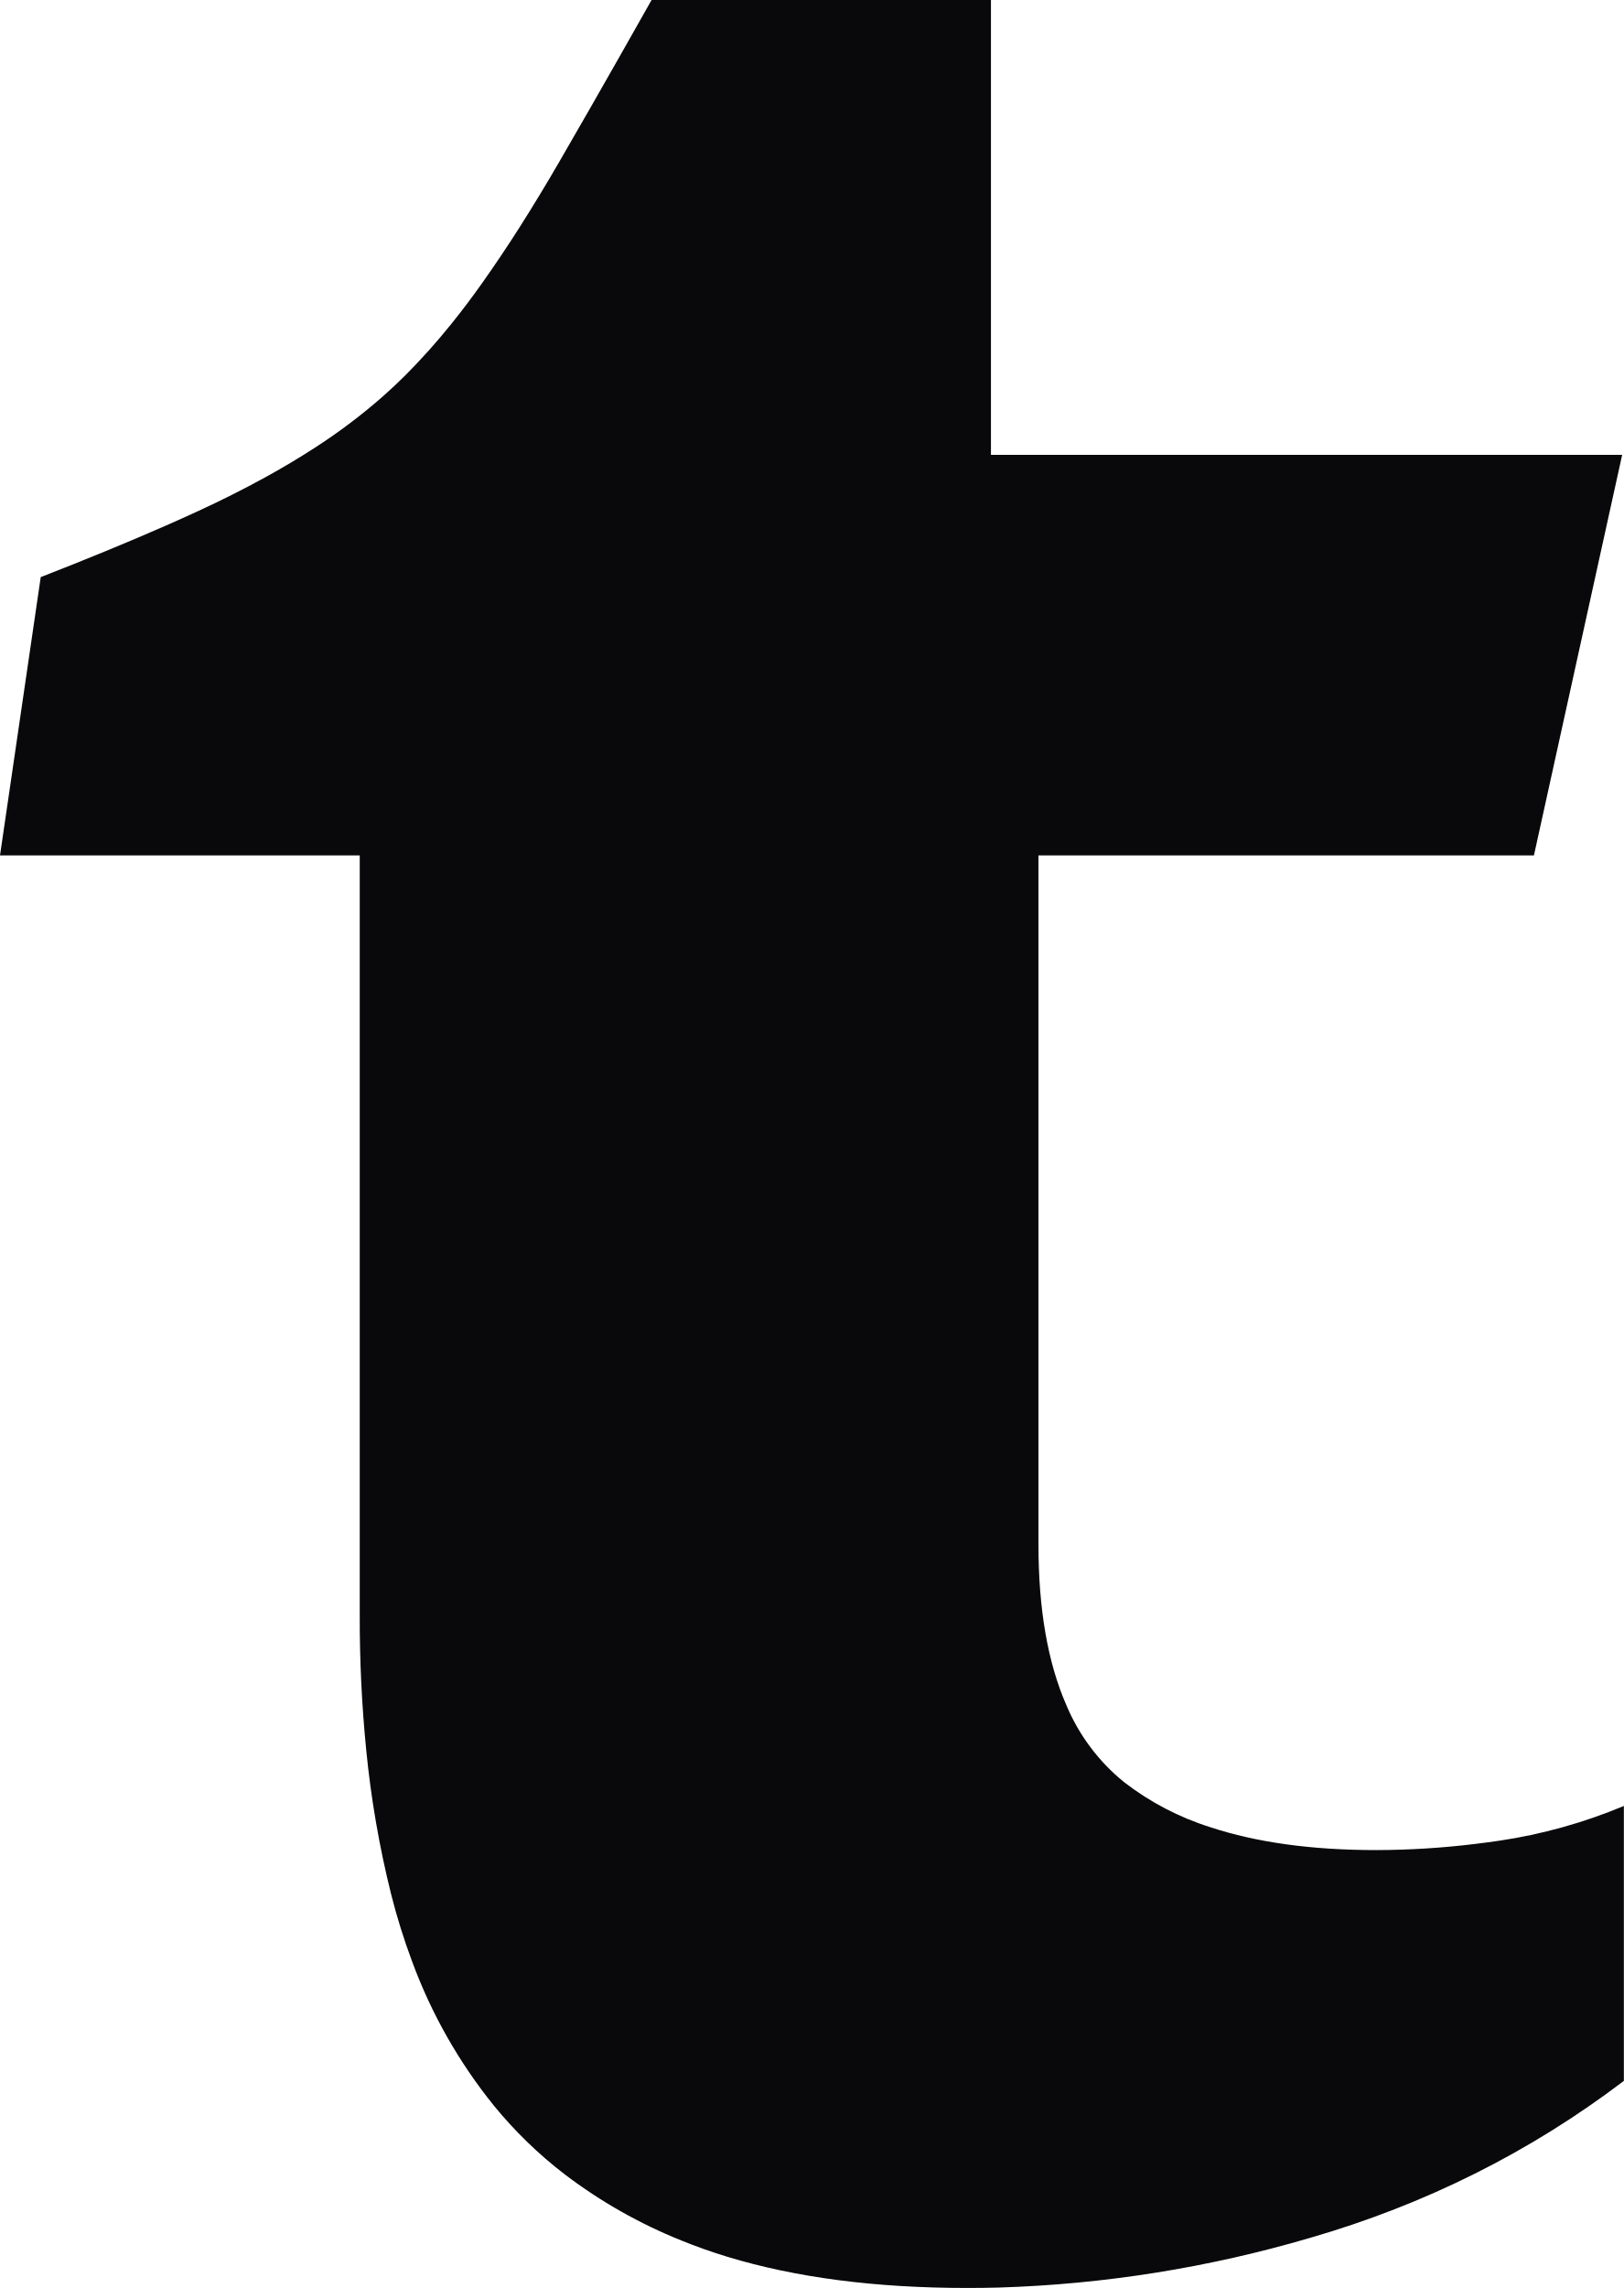
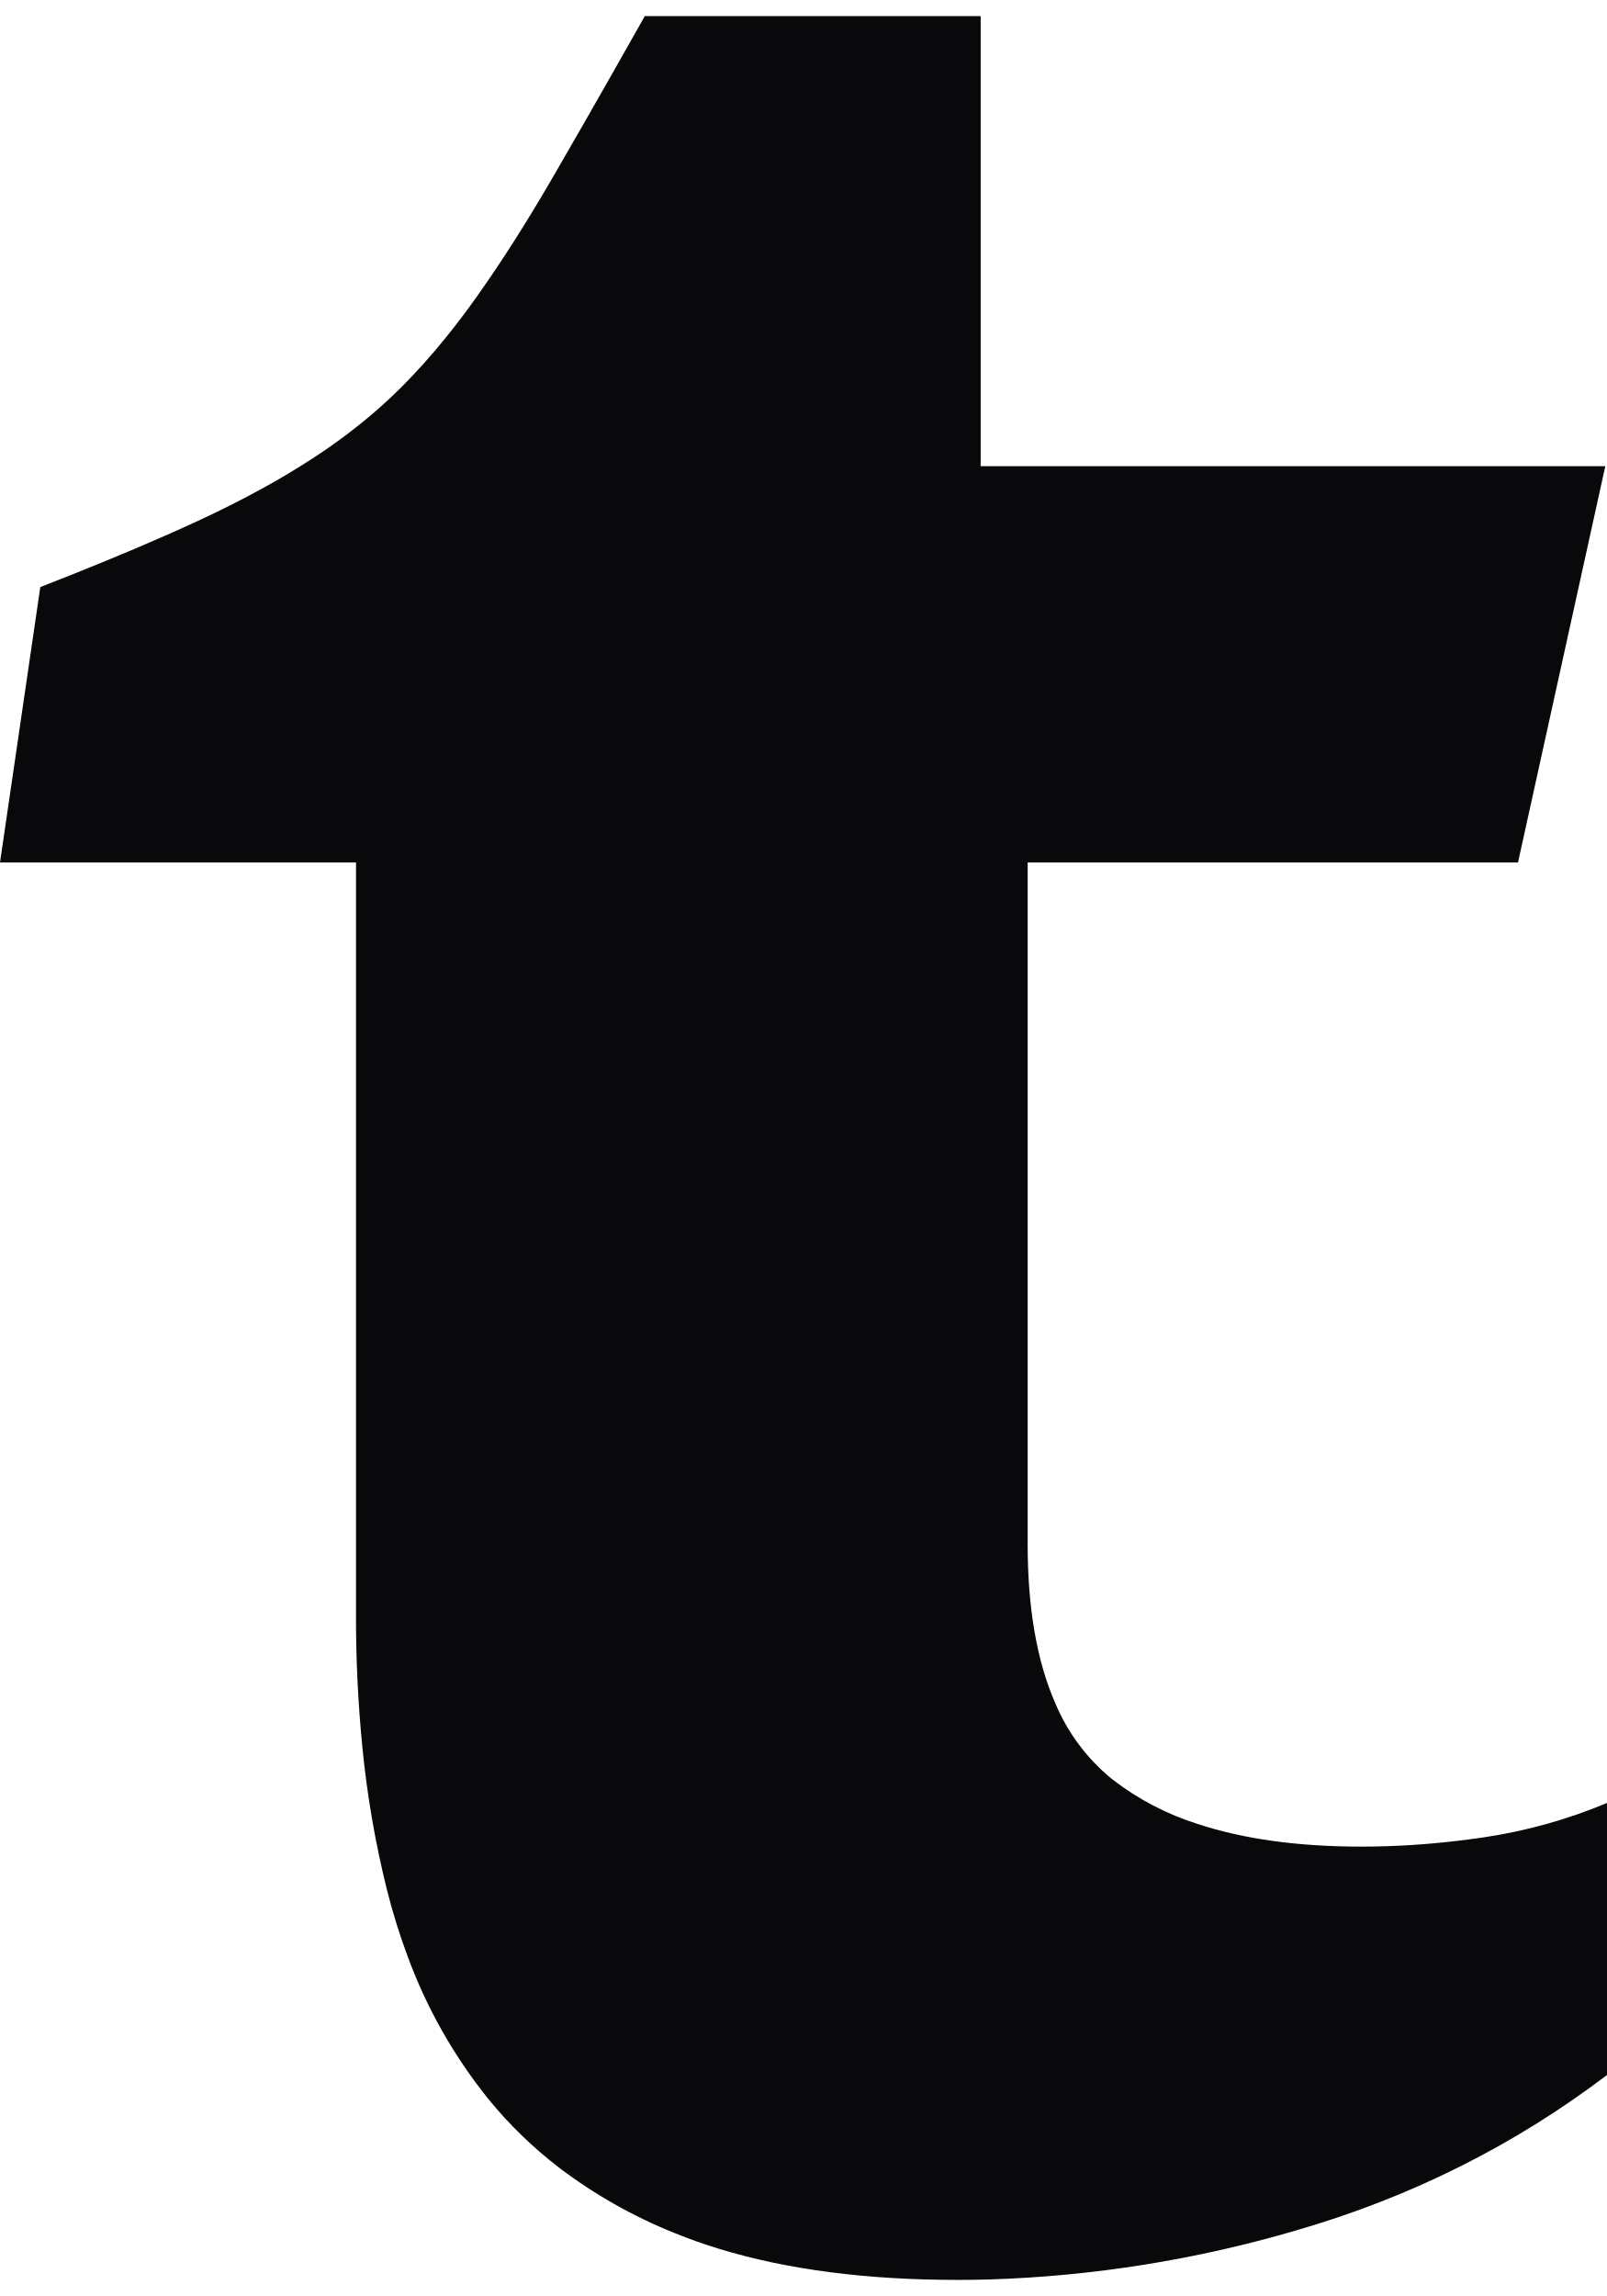
- <svg xmlns="http://www.w3.org/2000/svg" width="46.729" height="65.821" viewBox="0 0 46.729 65.821">
+ <svg xmlns="http://www.w3.org/2000/svg" width="70" height="100" viewBox="0 0 46.729 65.821">
  <g id="svgGroup" stroke-linecap="round" fill-rule="evenodd" font-size="9pt" stroke="#000" stroke-width="0" fill="#09090b" style="stroke:#000;stroke-width:0;fill:#09090b">
    <path d="M 10.352 46.484 L 10.352 24.609 L 0 24.609 L 1.172 16.602 A 106.802 106.802 0 0 0 3.046 15.853 Q 3.969 15.474 4.78 15.117 A 56.981 56.981 0 0 0 5.713 14.697 A 30.455 30.455 0 0 0 7.612 13.743 A 23.139 23.139 0 0 0 9.082 12.866 A 16.539 16.539 0 0 0 11.011 11.409 A 14.392 14.392 0 0 0 11.67 10.791 A 18.626 18.626 0 0 0 12.986 9.32 A 23.553 23.553 0 0 0 13.867 8.154 A 38.964 38.964 0 0 0 14.96 6.525 A 53.252 53.252 0 0 0 16.089 4.663 A 327.275 327.275 0 0 0 17.001 3.08 Q 17.804 1.678 18.75 0 L 28.516 0 L 28.516 13.086 L 46.68 13.086 L 44.141 24.609 L 29.883 24.609 L 29.883 44.434 Q 29.883 47.215 30.683 49.046 A 5.669 5.669 0 0 0 32.349 51.27 A 7.965 7.965 0 0 0 34.829 52.565 Q 36.824 53.223 39.6 53.223 A 23.852 23.852 0 0 0 42.457 53.045 A 26.963 26.963 0 0 0 43.14 52.954 A 14.937 14.937 0 0 0 46.729 51.953 L 46.729 59.863 Q 42.676 62.939 37.695 64.38 A 35.654 35.654 0 0 1 28.748 65.808 A 33.208 33.208 0 0 1 27.832 65.82 Q 23.879 65.82 20.934 64.924 A 15.228 15.228 0 0 1 19.604 64.453 A 14.407 14.407 0 0 1 16.251 62.552 A 12.3 12.3 0 0 1 14.209 60.571 A 14.669 14.669 0 0 1 11.854 56.414 A 18.207 18.207 0 0 1 11.255 54.492 A 28.7 28.7 0 0 1 10.537 50.331 A 38.234 38.234 0 0 1 10.352 46.484 Z" vector-effect="non-scaling-stroke" />
  </g>
</svg>
